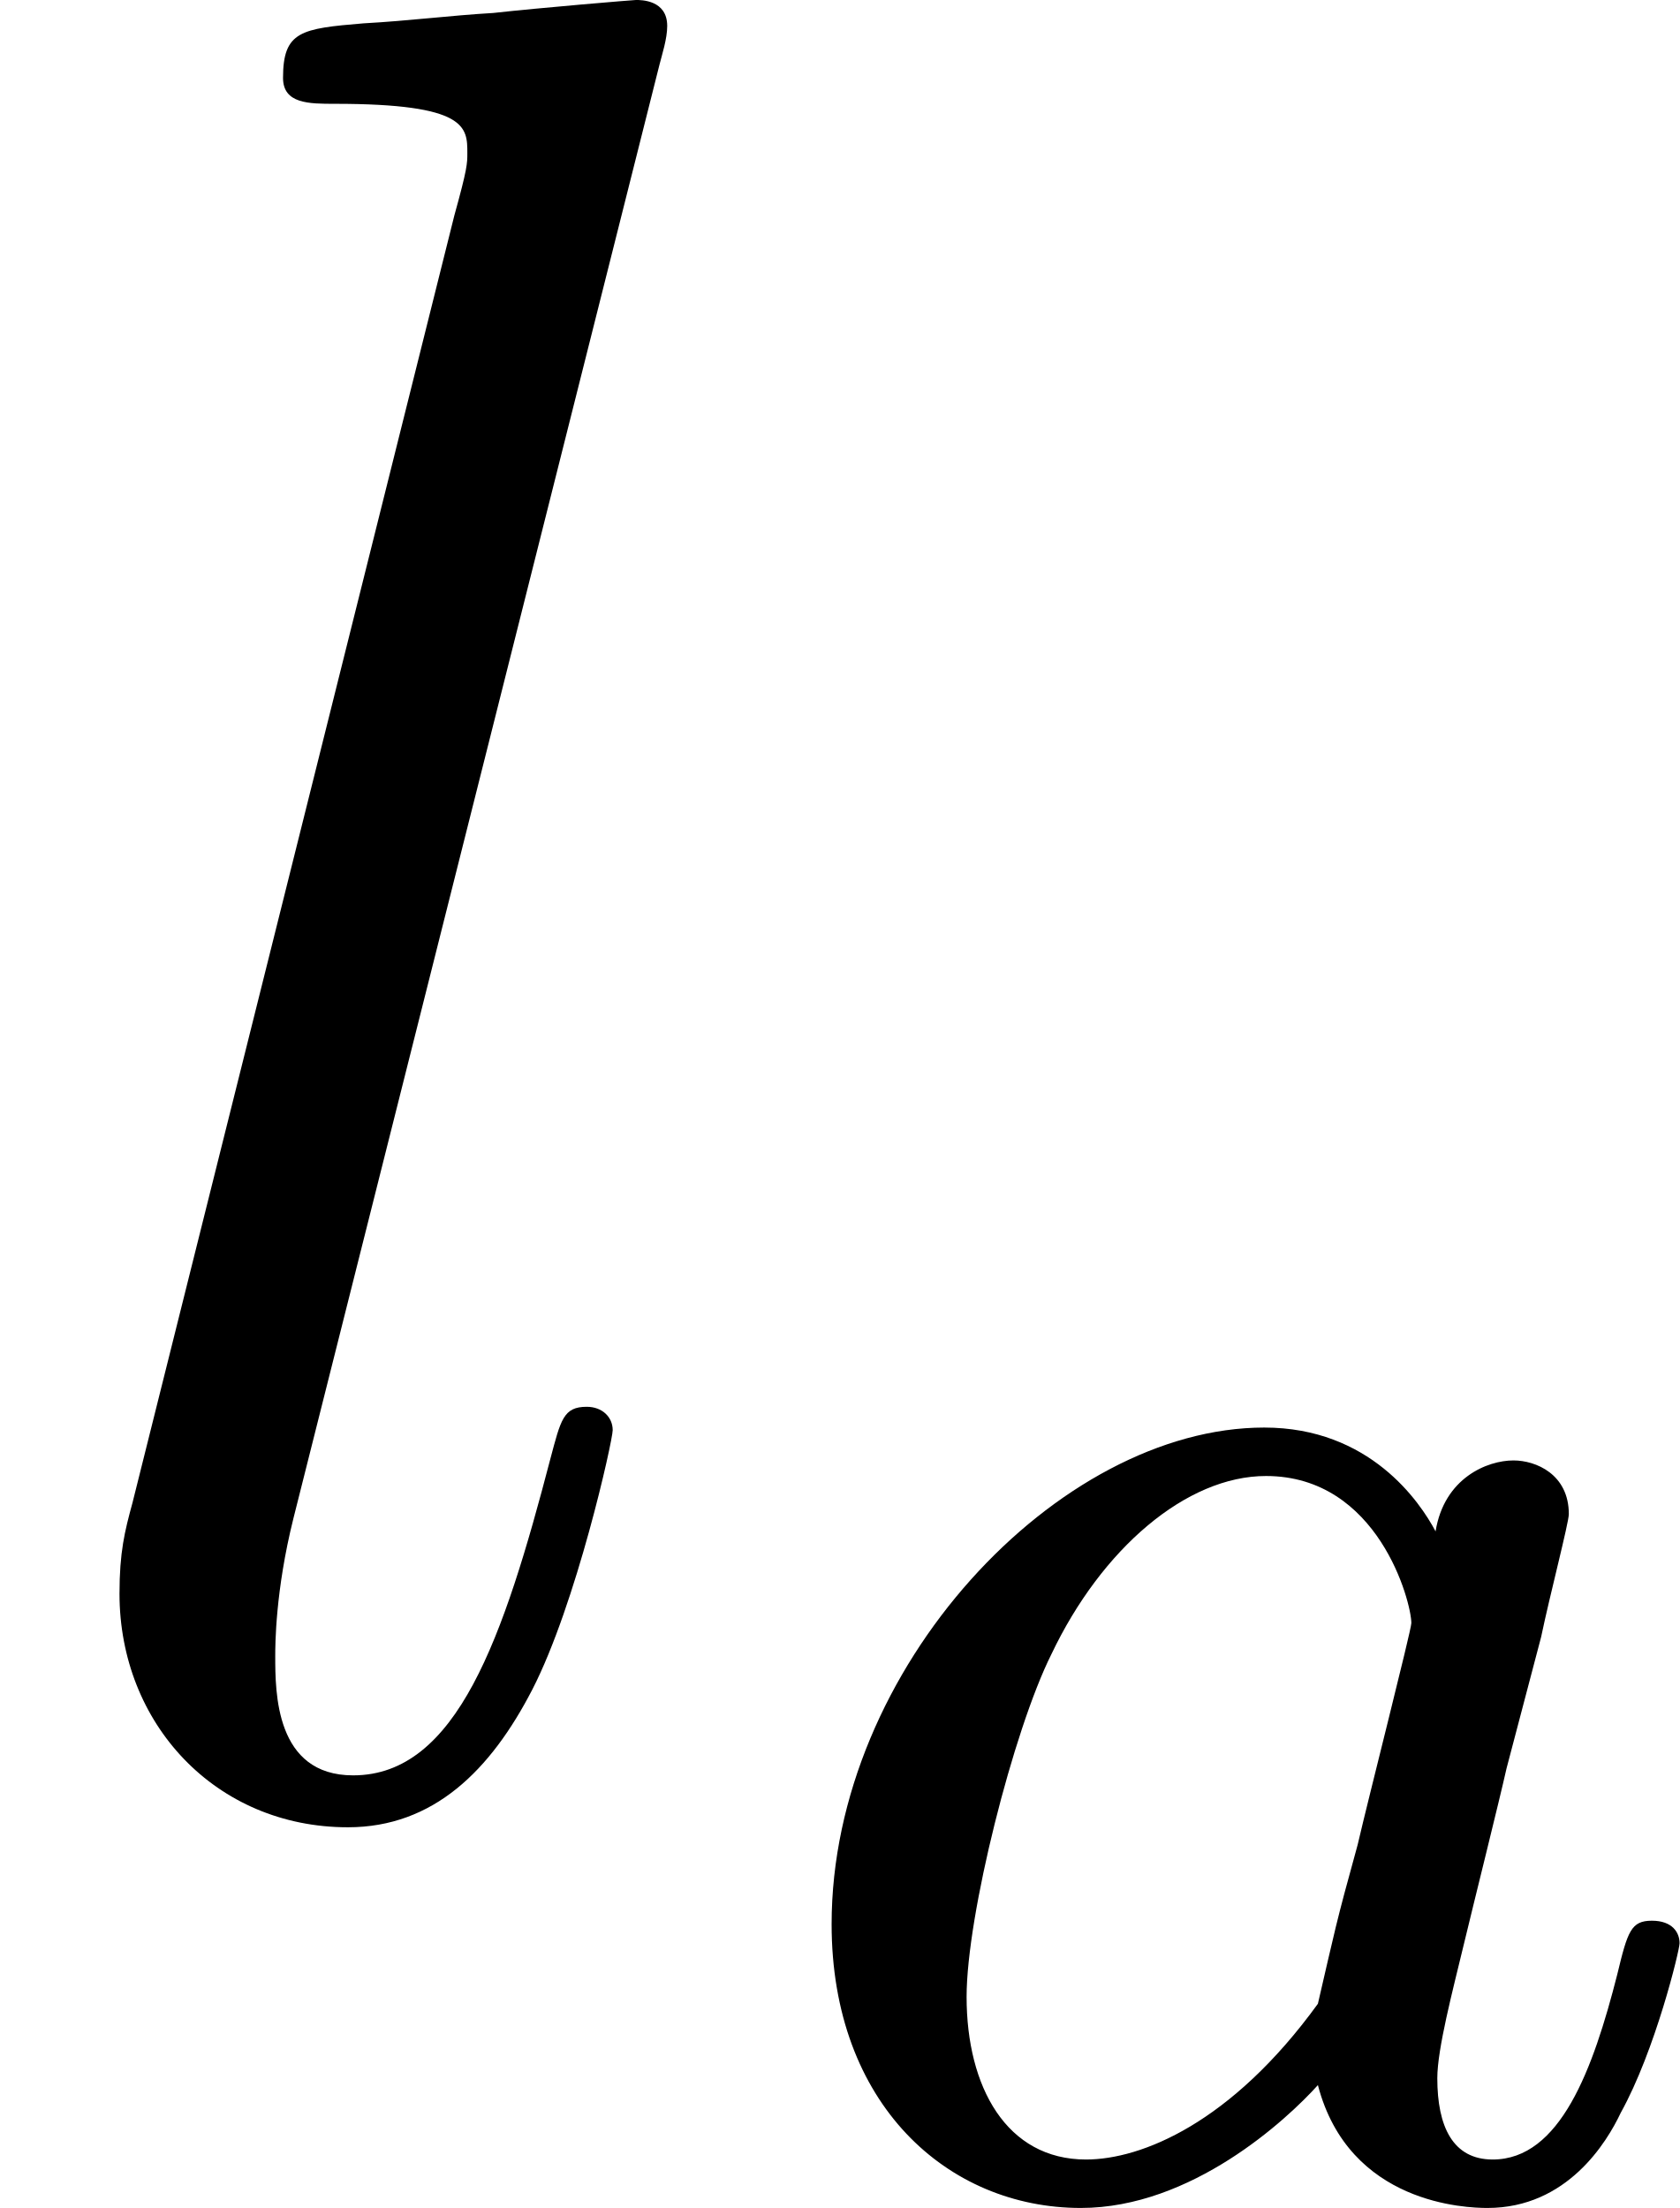
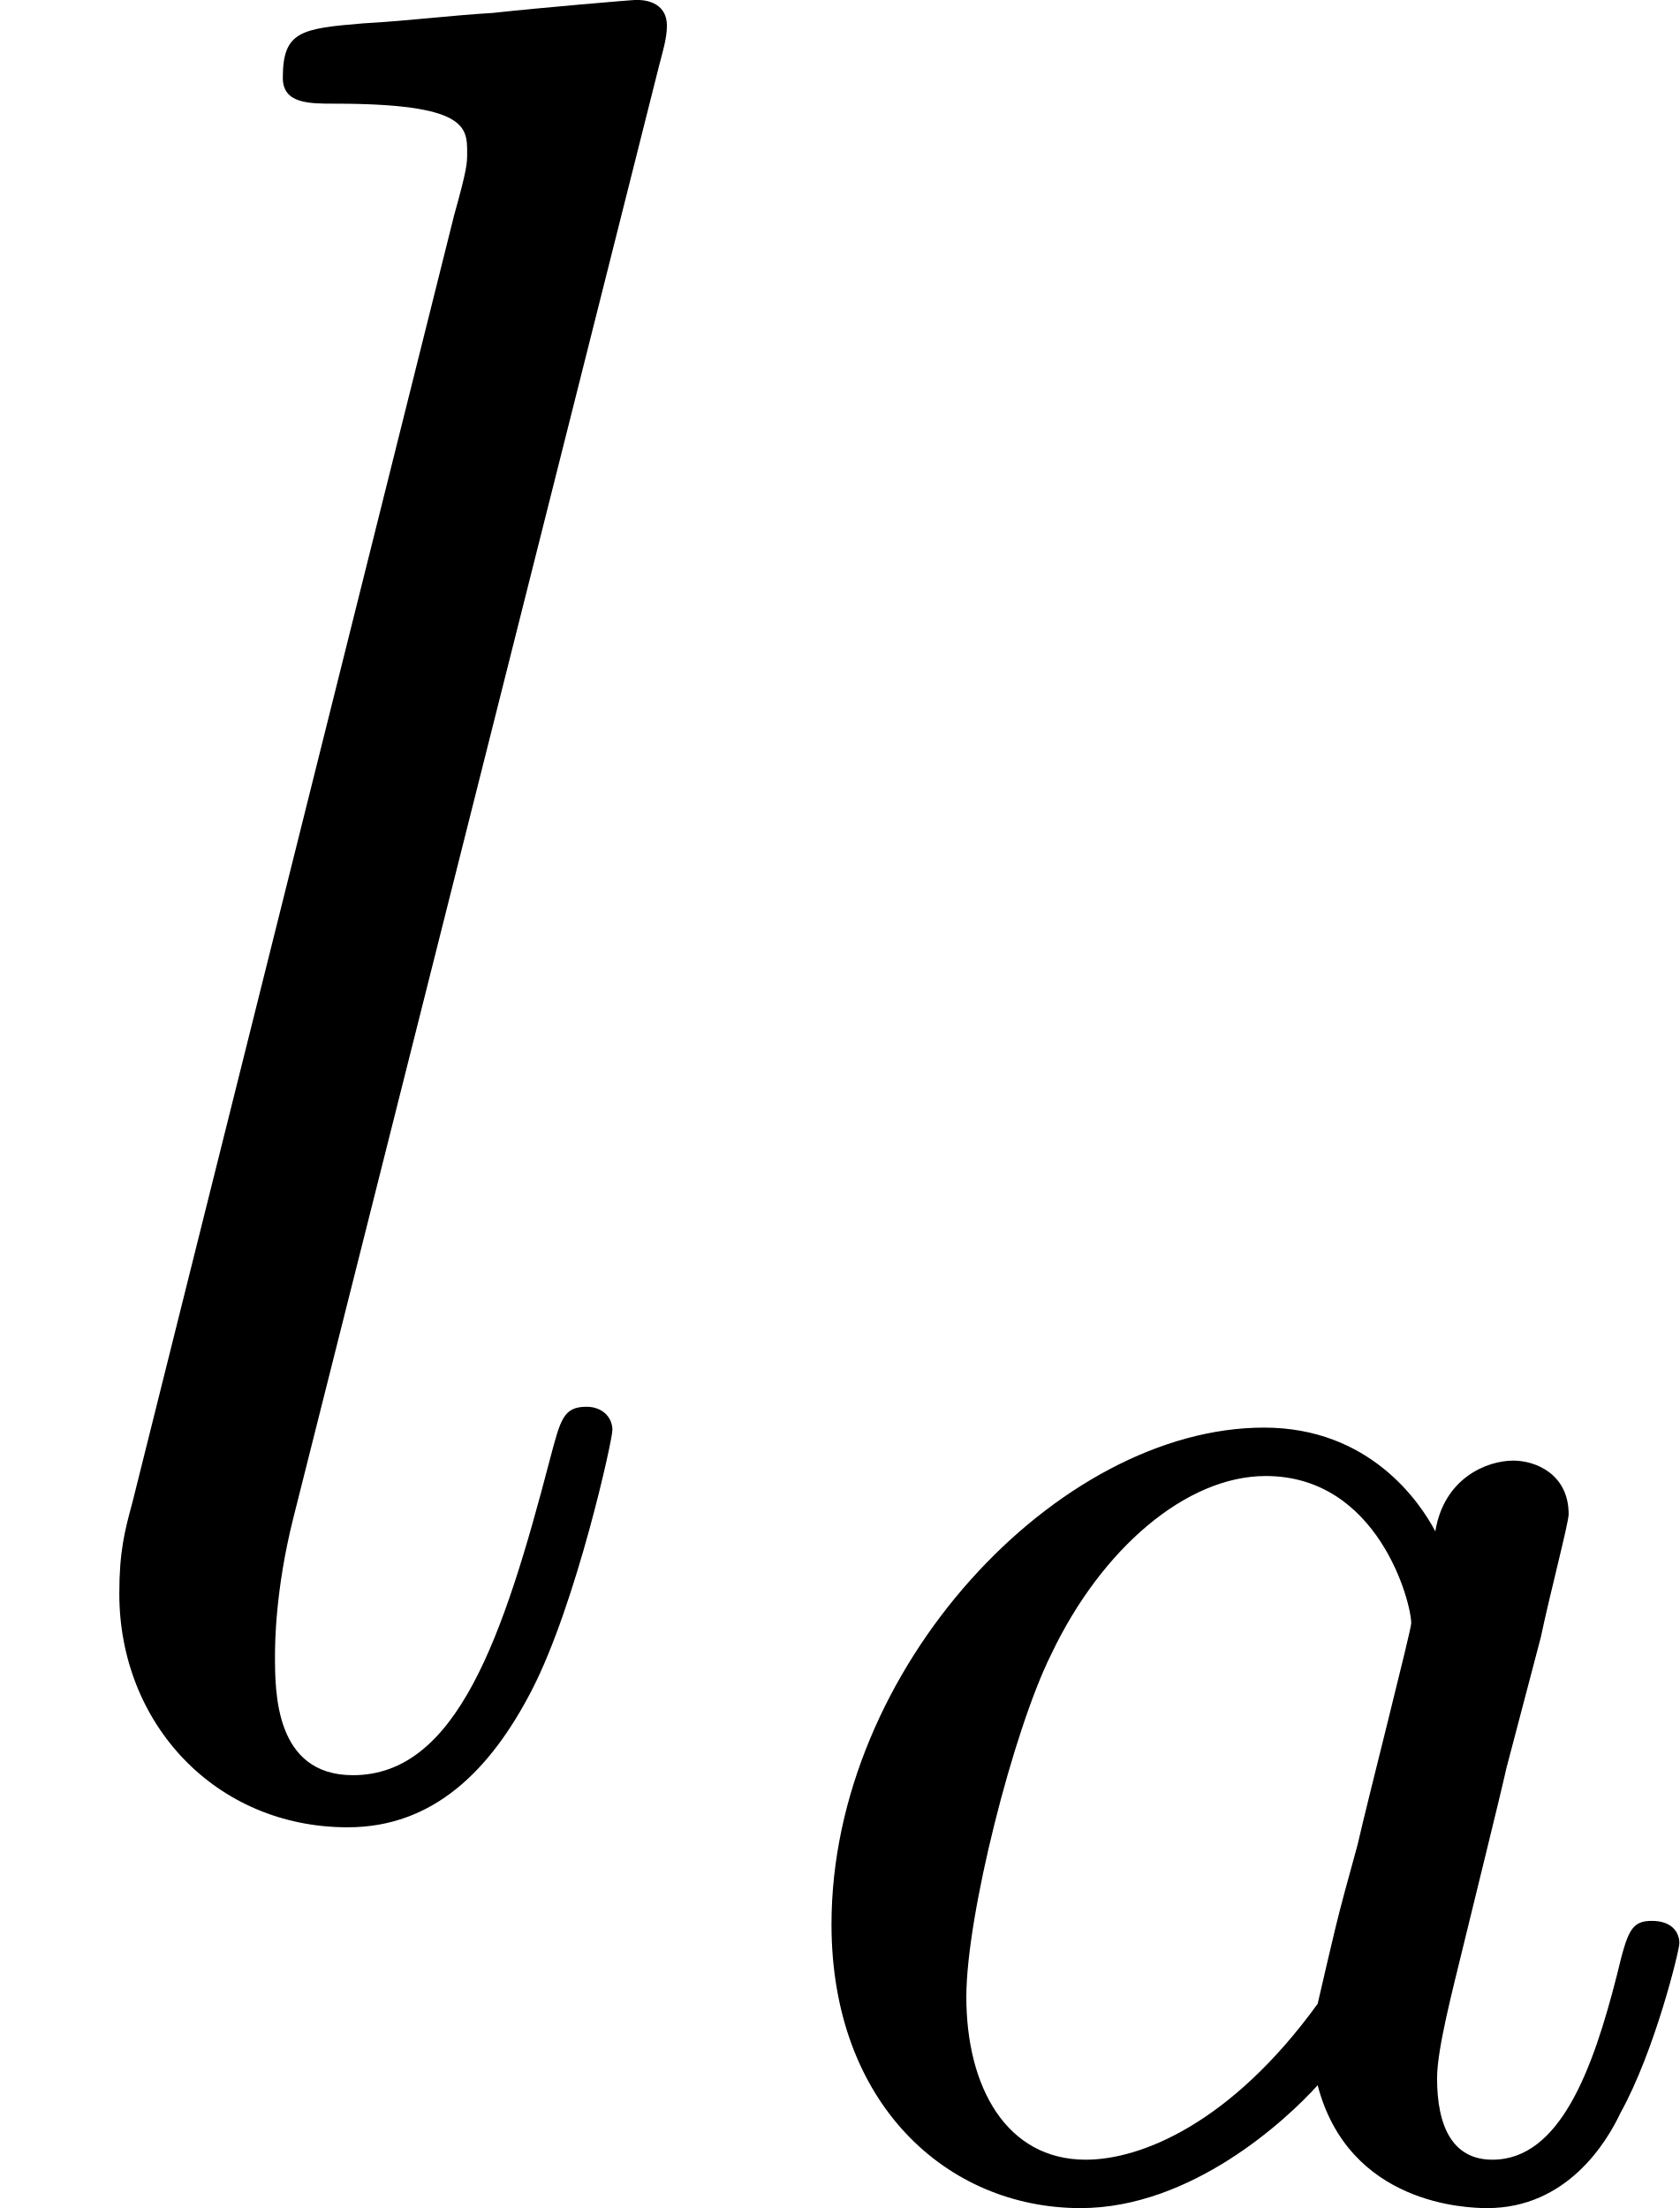
<svg xmlns="http://www.w3.org/2000/svg" xmlns:xlink="http://www.w3.org/1999/xlink" height="20.34pt" version="1.1" viewBox="457.769 143.805 15.47 20.34" width="15.47pt">
  <defs>
-     <path d="M3.048 -8.028C3.06 -8.076 3.084 -8.148 3.084 -8.208C3.084 -8.328 2.964 -8.328 2.94 -8.328C2.928 -8.328 2.496 -8.292 2.28 -8.268C2.076 -8.256 1.896 -8.232 1.68 -8.22C1.392 -8.196 1.308 -8.184 1.308 -7.968C1.308 -7.848 1.428 -7.848 1.548 -7.848C2.16 -7.848 2.16 -7.74 2.16 -7.62C2.16 -7.572 2.16 -7.548 2.1 -7.332L0.612 -1.38C0.576 -1.248 0.552 -1.152 0.552 -0.96C0.552 -0.36 0.996 0.12 1.608 0.12C2.004 0.12 2.268 -0.144 2.46 -0.516C2.664 -0.912 2.832 -1.668 2.832 -1.716C2.832 -1.776 2.784 -1.824 2.712 -1.824C2.604 -1.824 2.592 -1.764 2.544 -1.584C2.328 -0.756 2.112 -0.12 1.632 -0.12C1.272 -0.12 1.272 -0.504 1.272 -0.672C1.272 -0.72 1.272 -0.972 1.356 -1.308L3.048 -8.028Z" id="g0-108" />
-     <path d="M3.136 -3.048C3.064 -3.184 2.832 -3.528 2.344 -3.528C1.392 -3.528 0.344 -2.416 0.344 -1.232C0.344 -0.4 0.88 0.08 1.496 0.08C2.008 0.08 2.448 -0.328 2.592 -0.488C2.736 0.064 3.28 0.08 3.376 0.08C3.744 0.08 3.928 -0.224 3.992 -0.36C4.152 -0.648 4.264 -1.112 4.264 -1.144C4.264 -1.192 4.232 -1.248 4.136 -1.248S4.024 -1.2 3.976 -1C3.864 -0.56 3.712 -0.144 3.4 -0.144C3.216 -0.144 3.144 -0.296 3.144 -0.52C3.144 -0.656 3.216 -0.928 3.264 -1.128S3.432 -1.808 3.464 -1.952L3.624 -2.56C3.664 -2.752 3.752 -3.088 3.752 -3.128C3.752 -3.312 3.6 -3.376 3.496 -3.376C3.376 -3.376 3.176 -3.296 3.136 -3.048ZM2.592 -0.864C2.192 -0.312 1.776 -0.144 1.52 -0.144C1.152 -0.144 0.968 -0.48 0.968 -0.896C0.968 -1.272 1.184 -2.128 1.36 -2.48C1.592 -2.968 1.984 -3.304 2.352 -3.304C2.872 -3.304 3.024 -2.72 3.024 -2.624C3.024 -2.592 2.824 -1.808 2.776 -1.6C2.672 -1.224 2.672 -1.208 2.592 -0.864Z" id="g1-97" />
+     <path d="M3.124 -3.037C3.053 -3.172 2.821 -3.515 2.335 -3.515C1.387 -3.515 0.343 -2.407 0.343 -1.227C0.343 -0.399 0.877 0.08 1.49 0.08C2.001 0.08 2.439 -0.327 2.582 -0.486C2.726 0.064 3.268 0.08 3.363 0.08C3.73 0.08 3.913 -0.223 3.977 -0.359C4.136 -0.646 4.248 -1.108 4.248 -1.14C4.248 -1.188 4.216 -1.243 4.121 -1.243S4.009 -1.196 3.961 -0.996C3.85 -0.558 3.698 -0.143 3.387 -0.143C3.204 -0.143 3.132 -0.295 3.132 -0.518C3.132 -0.654 3.204 -0.925 3.252 -1.124S3.419 -1.801 3.451 -1.945L3.61 -2.55C3.65 -2.742 3.738 -3.076 3.738 -3.116C3.738 -3.3 3.587 -3.363 3.483 -3.363C3.363 -3.363 3.164 -3.284 3.124 -3.037ZM2.582 -0.861C2.184 -0.311 1.769 -0.143 1.514 -0.143C1.148 -0.143 0.964 -0.478 0.964 -0.893C0.964 -1.267 1.18 -2.12 1.355 -2.471C1.586 -2.957 1.977 -3.292 2.343 -3.292C2.861 -3.292 3.013 -2.71 3.013 -2.614C3.013 -2.582 2.813 -1.801 2.766 -1.594C2.662 -1.219 2.662 -1.203 2.582 -0.861Z" id="g0-97" />
+     <path d="M3.037 -7.998C3.049 -8.046 3.072 -8.118 3.072 -8.177C3.072 -8.297 2.953 -8.297 2.929 -8.297C2.917 -8.297 2.487 -8.261 2.271 -8.237C2.068 -8.225 1.889 -8.201 1.674 -8.189C1.387 -8.165 1.303 -8.153 1.303 -7.938C1.303 -7.819 1.423 -7.819 1.542 -7.819C2.152 -7.819 2.152 -7.711 2.152 -7.592C2.152 -7.544 2.152 -7.52 2.092 -7.305L0.61 -1.375C0.574 -1.243 0.55 -1.148 0.55 -0.956C0.55 -0.359 0.992 0.12 1.602 0.12C1.997 0.12 2.26 -0.143 2.451 -0.514C2.654 -0.909 2.821 -1.662 2.821 -1.71C2.821 -1.769 2.774 -1.817 2.702 -1.817C2.594 -1.817 2.582 -1.757 2.534 -1.578C2.319 -0.753 2.104 -0.12 1.626 -0.12C1.267 -0.12 1.267 -0.502 1.267 -0.669C1.267 -0.717 1.267 -0.968 1.351 -1.303L3.037 -7.998Z" id="g1-108" />
  </defs>
-   <g id="page1" transform="matrix(1.99253 0 0 1.99253 0 0)">
-     <use x="229.743" xlink:href="#g0-108" y="80.5" />
-     <use x="233.243" xlink:href="#g1-97" y="82.3" />
+   <g id="page1" transform="matrix(2 0 0 2 0 0)">
+     <use x="228.884" xlink:href="#g1-108" y="80.199" />
+     <use x="232.371" xlink:href="#g0-97" y="81.993" />
  </g>
</svg>
